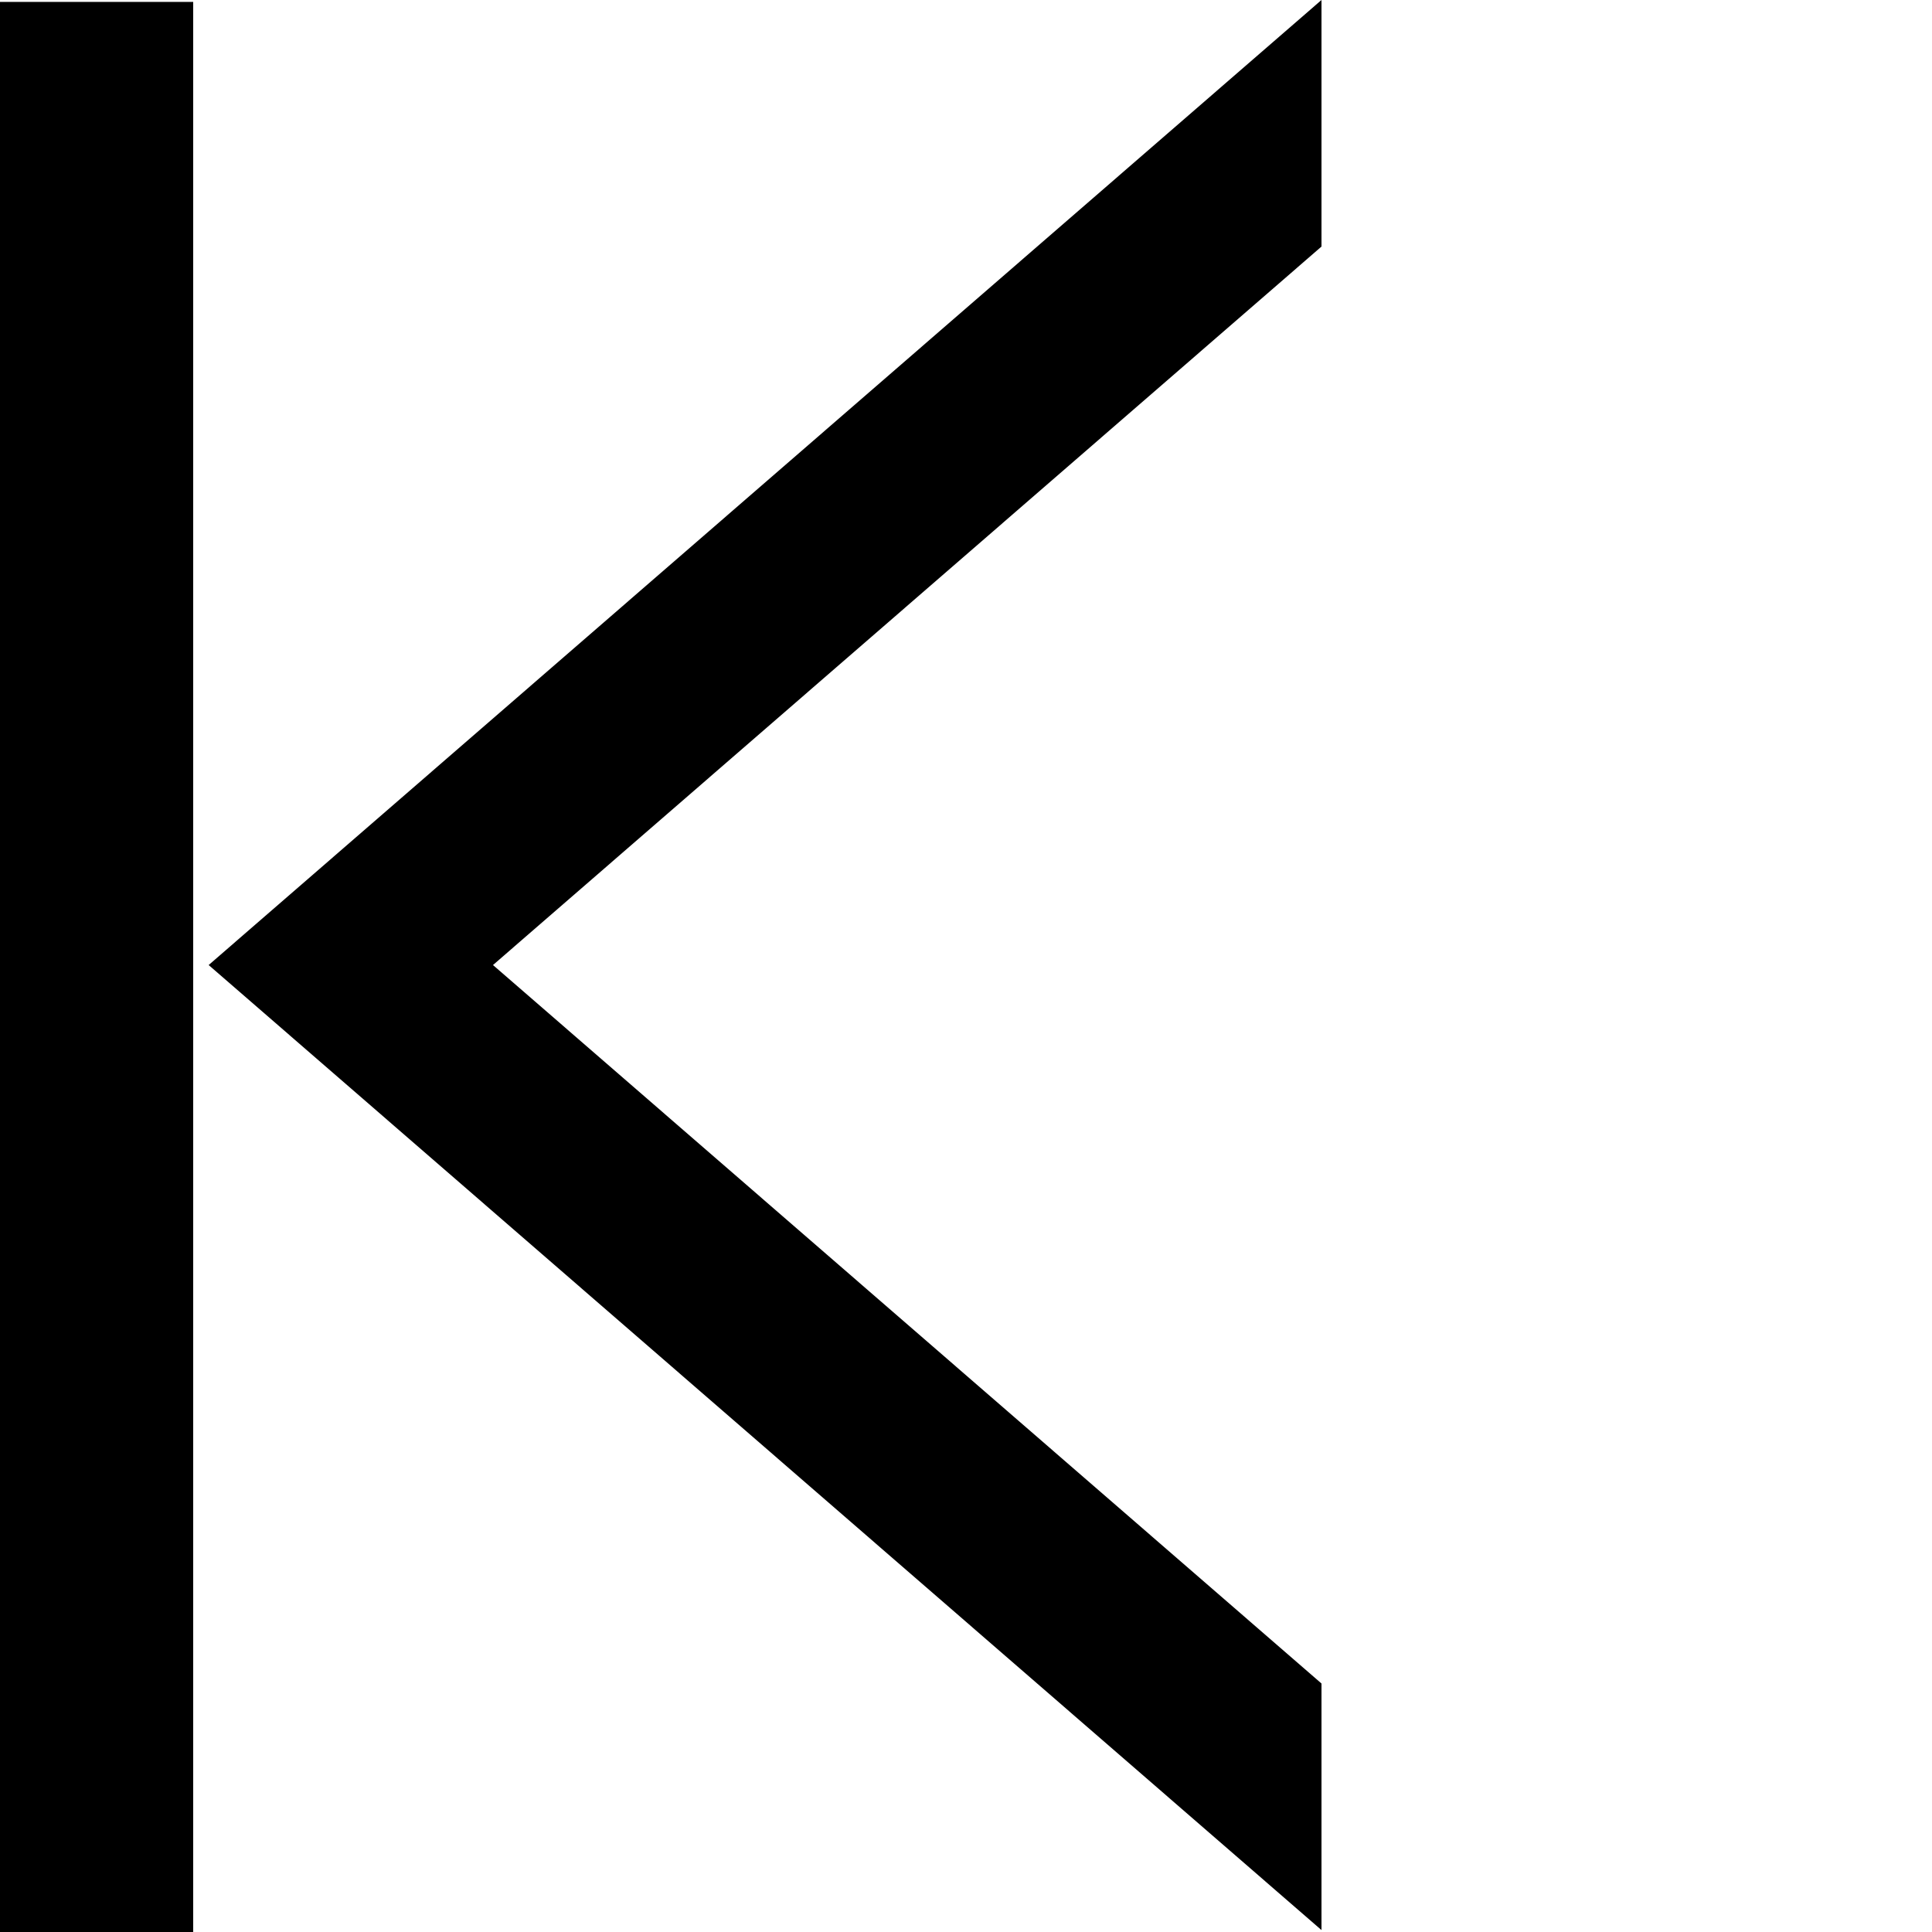
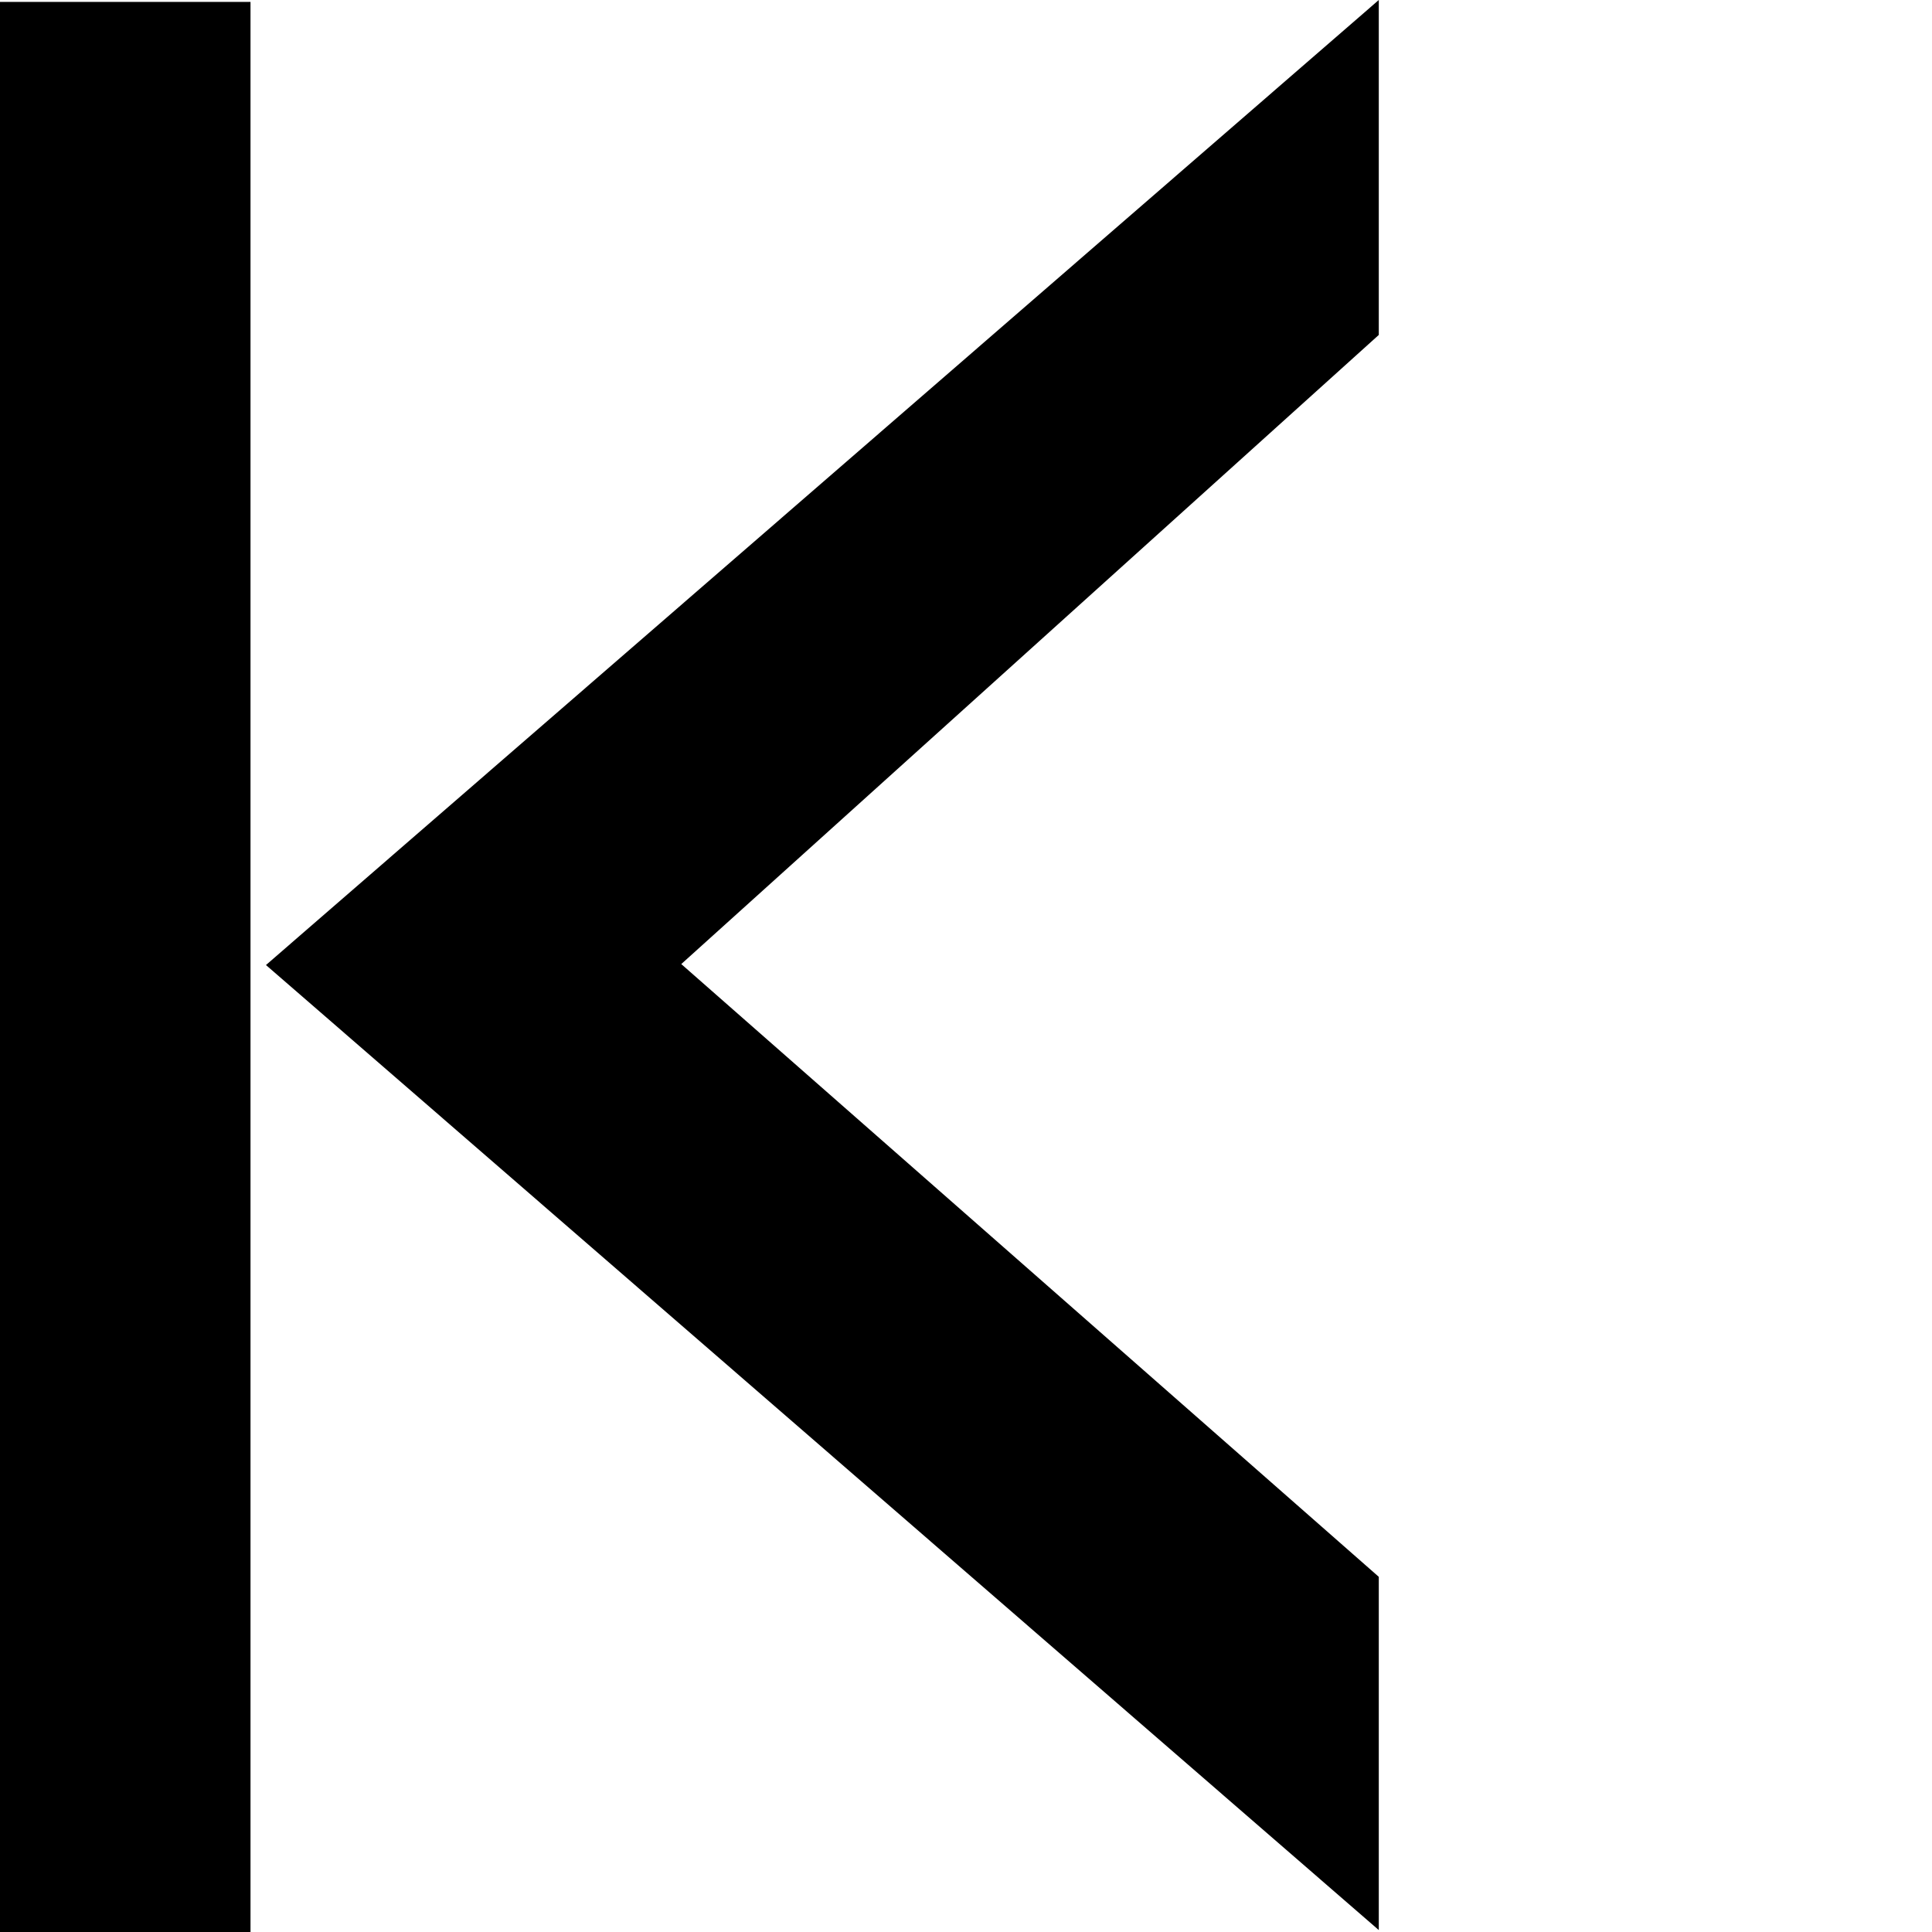
- <svg xmlns="http://www.w3.org/2000/svg" width="1024pt" height="1024pt" viewBox="0 0 1024 1024" version="1.1">
+ <svg xmlns="http://www.w3.org/2000/svg" width="1024pt" height="1024pt" viewBox="0 0 1024 1024" version="1.1" id="svg5">
+   <defs id="defs9" />
  <g id="surface1">
-     <path style=" stroke:none;fill-rule:nonzero;fill:rgb(0%,0%,0%);fill-opacity:1;" d="M 102.398 1.023 L 0 1.023 L 0 1024 L 102.398 1024 Z M 700.414 0 L 110.594 511.488 L 700.414 1022.977 L 700.414 892.293 L 261.293 511.488 L 700.414 130.684 Z M 700.414 0 " />
+     <path style="fill:#000000;fill-opacity:1;fill-rule:nonzero;stroke:none" d="M 132.771,1.023 0,1.023 V 1024 l 132.771,0 z M 730.787,0 140.967,511.488 730.787,1022.977 V 835.753 L 361.086,510.977 730.787,177.522 Z" id="path2" />
  </g>
</svg>
